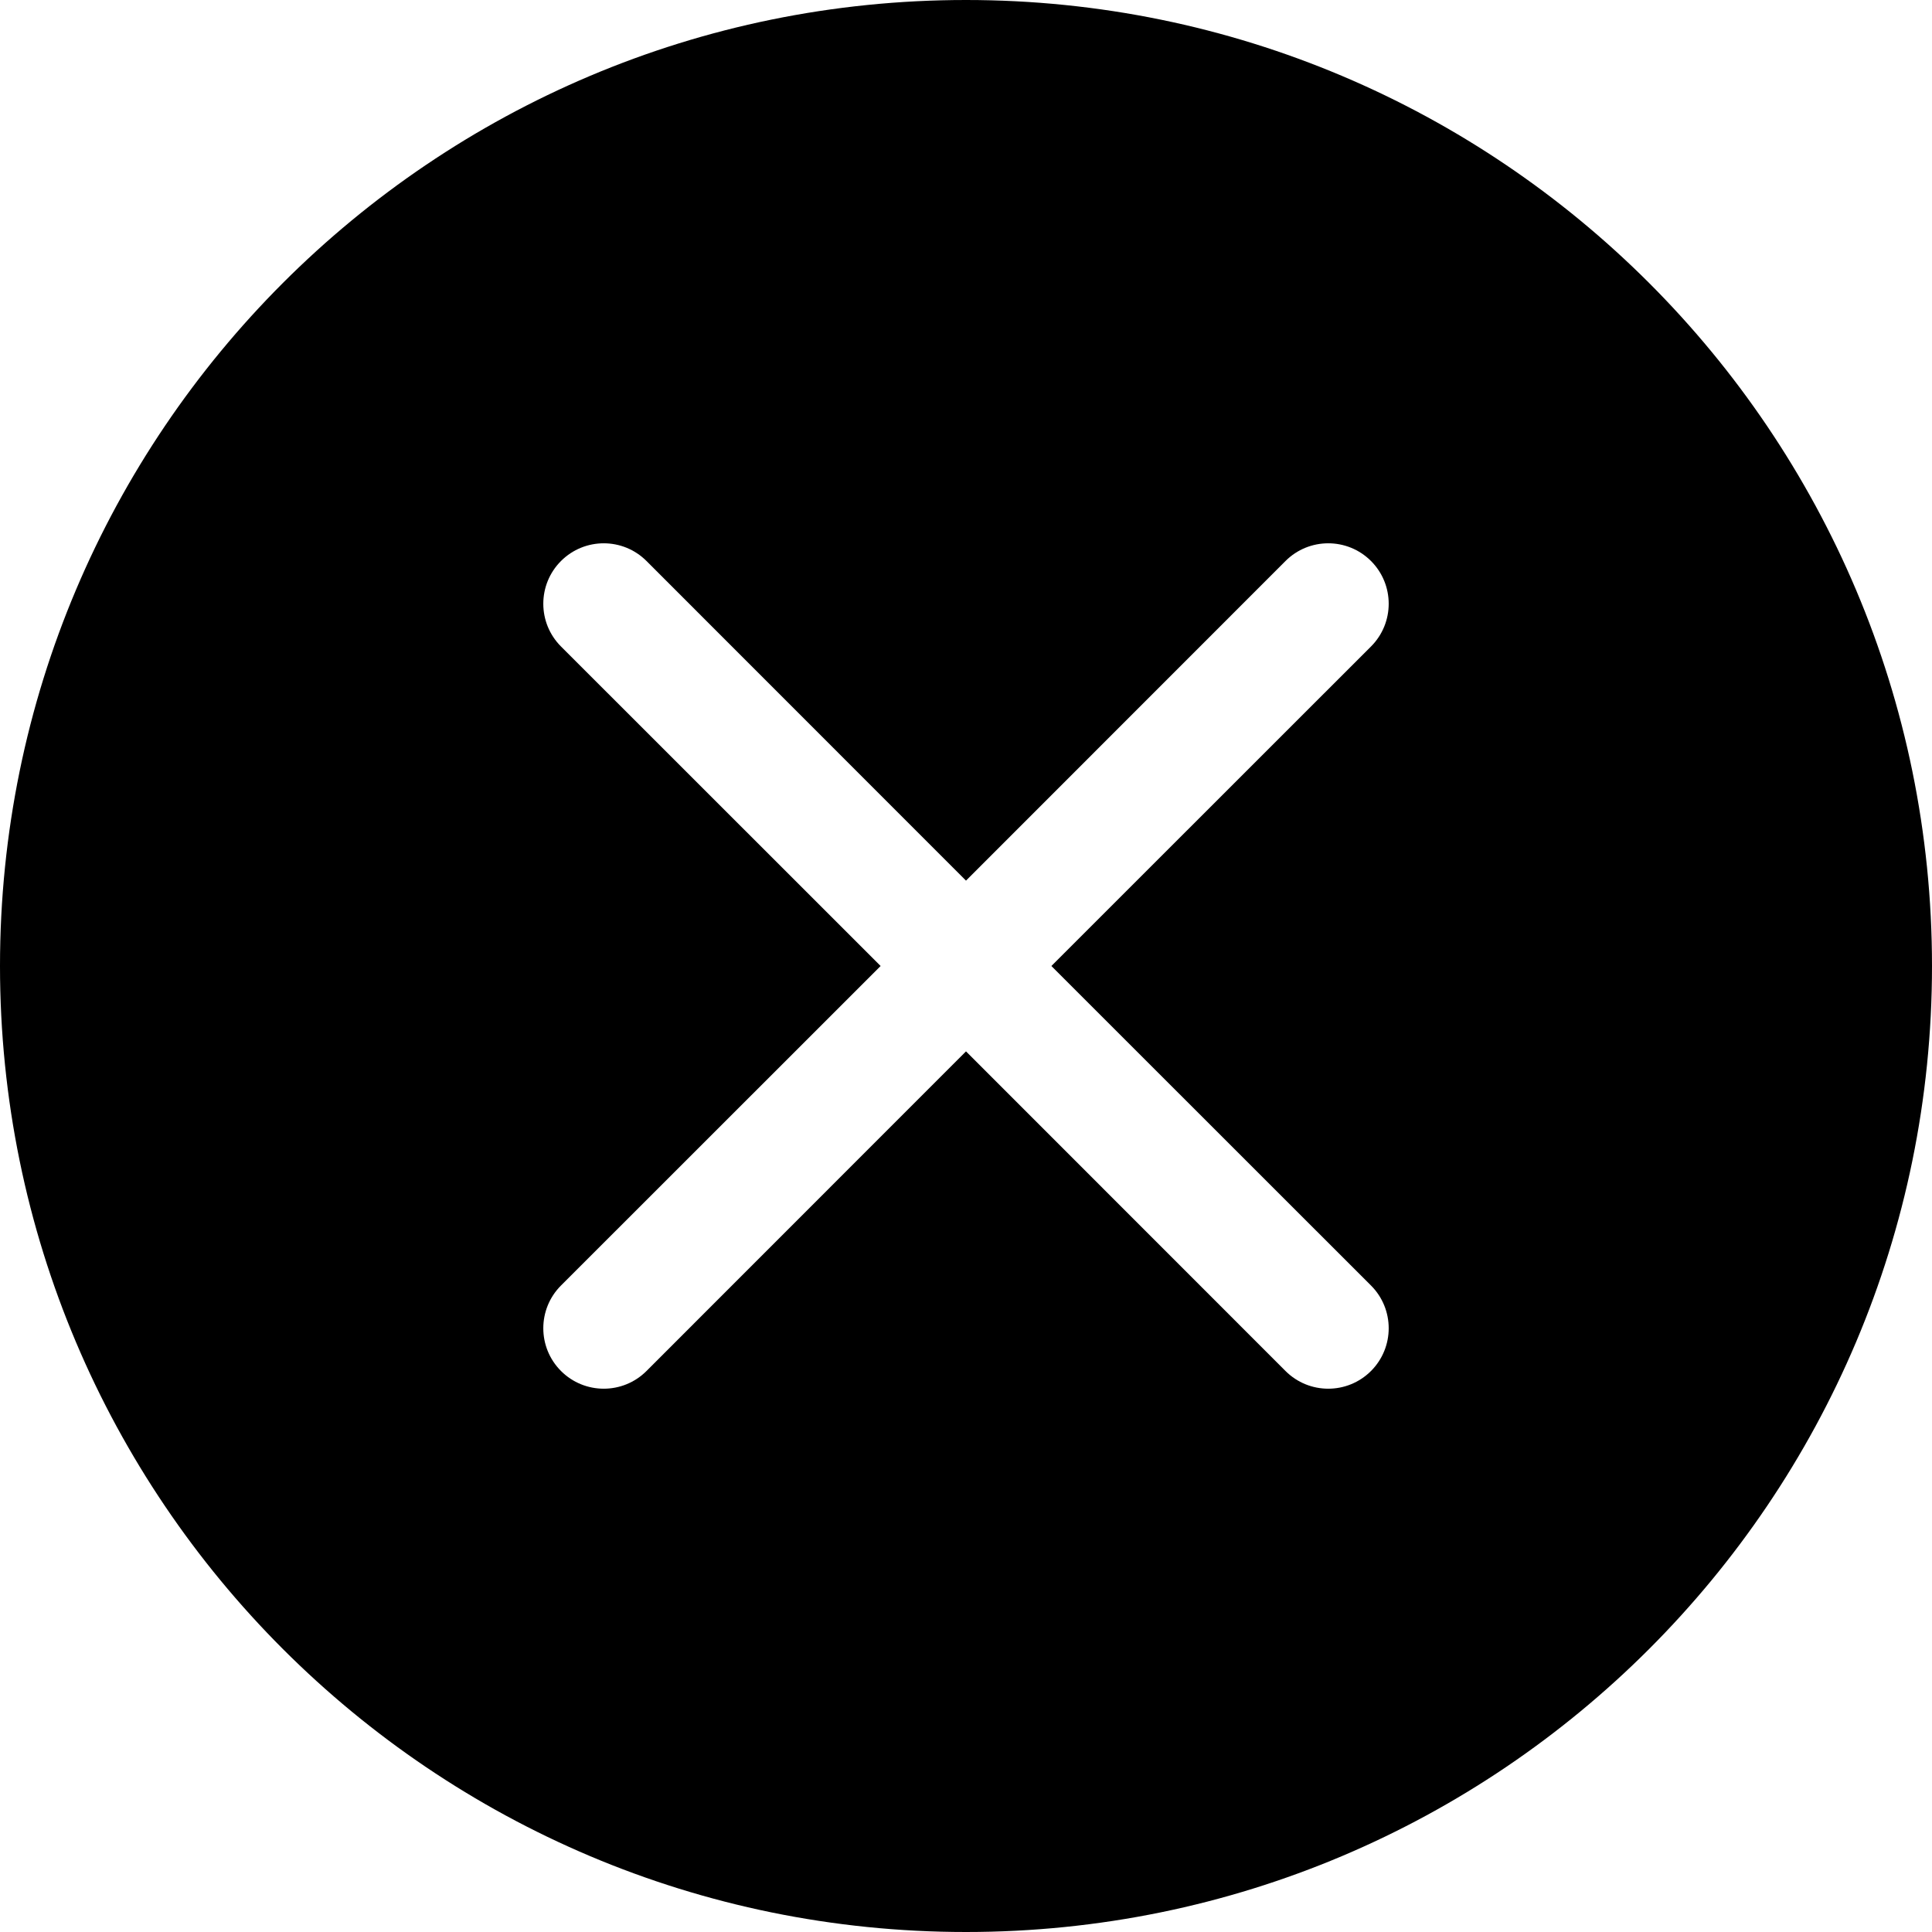
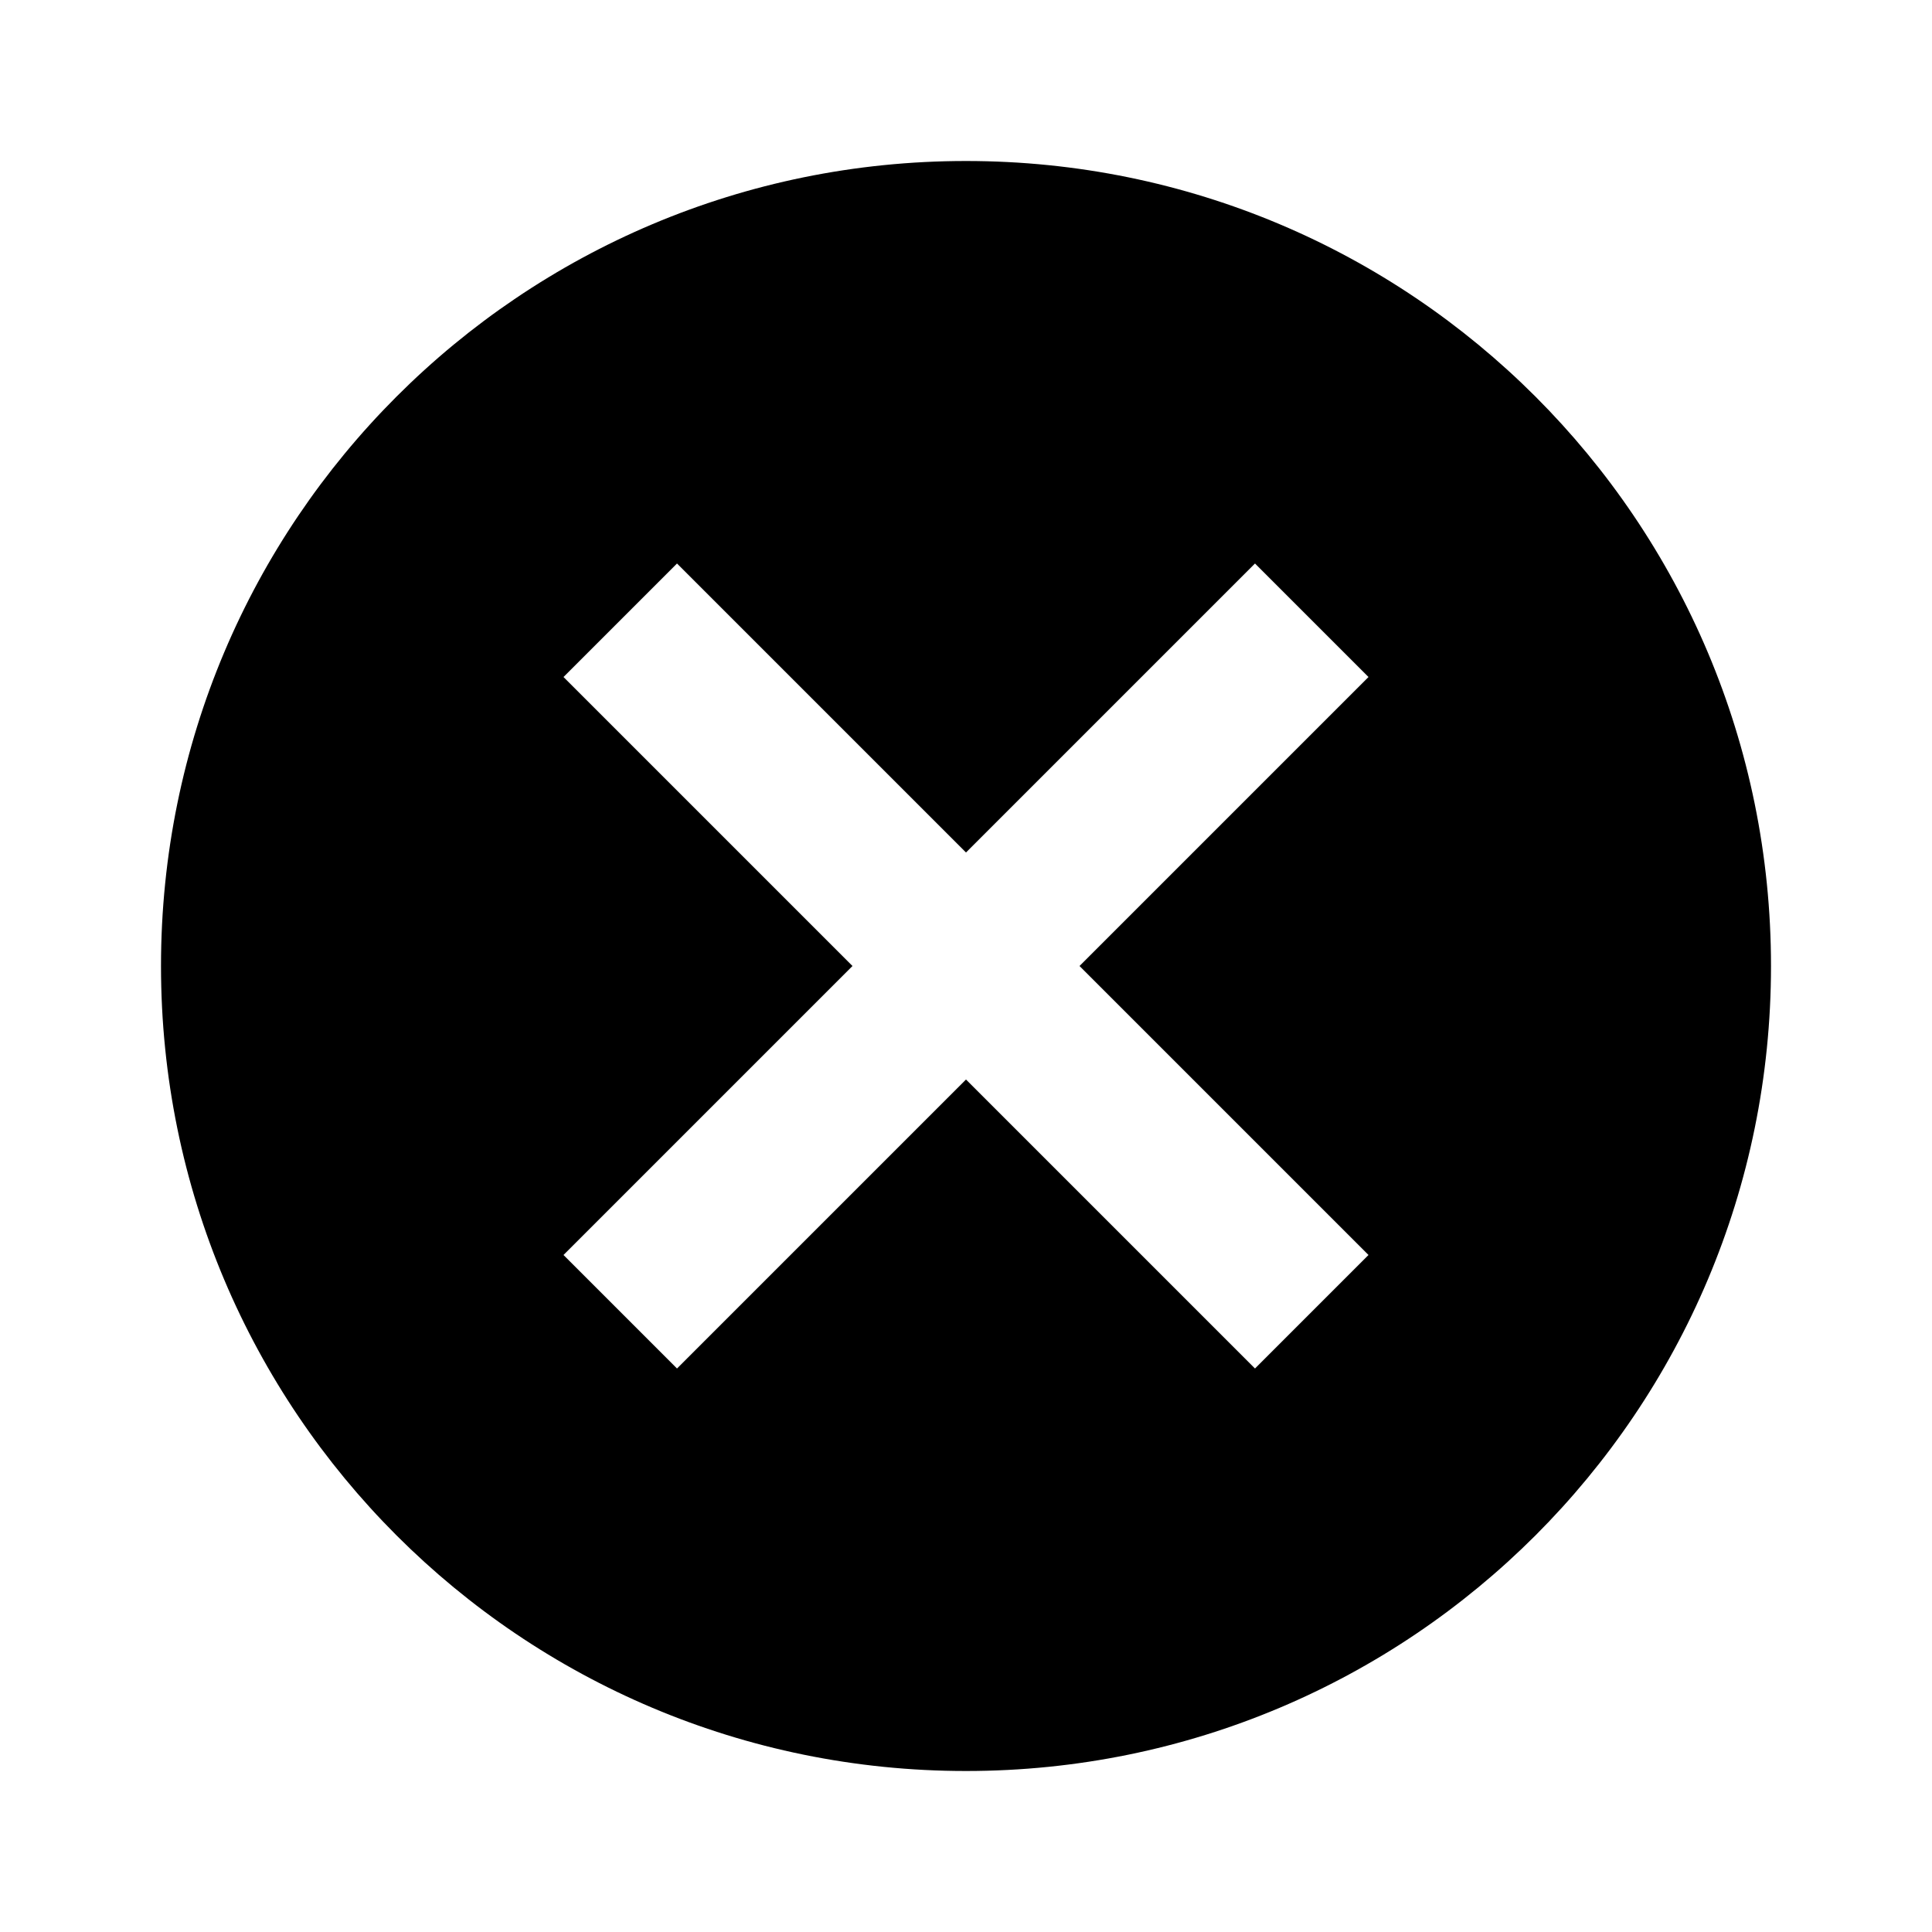
- <svg xmlns="http://www.w3.org/2000/svg" width="16" height="16" fill="currentColor" class="bi bi-x-circle-fill" viewBox="0 0 16 16">
-   <path d="M16 8A8 8 0 1 1 0 8a8 8 0 0 1 16 0zM5.354 4.646a.5.5 0 1 0-.708.708L7.293 8l-2.647 2.646a.5.5 0 0 0 .708.708L8 8.707l2.646 2.647a.5.5 0 0 0 .708-.708L8.707 8l2.647-2.646a.5.5 0 0 0-.708-.708L8 7.293 5.354 4.646z" />
+ <svg xmlns="http://www.w3.org/2000/svg" height="24px" viewBox="0 0 24 24" width="24px" fill="#000000">
+   <path d="M0 0h24v24H0z" fill="none" />
+   <path d="M12 2C6.47 2 2 6.47 2 12s4.47 10 10 10 10-4.47 10-10S17.53 2 12 2zm5 13.59L15.59 17 12 13.41 8.41 17 7 15.59 10.59 12 7 8.41 8.41 7 12 10.59 15.59 7 17 8.41 13.41 12 17 15.59z" />
</svg>
